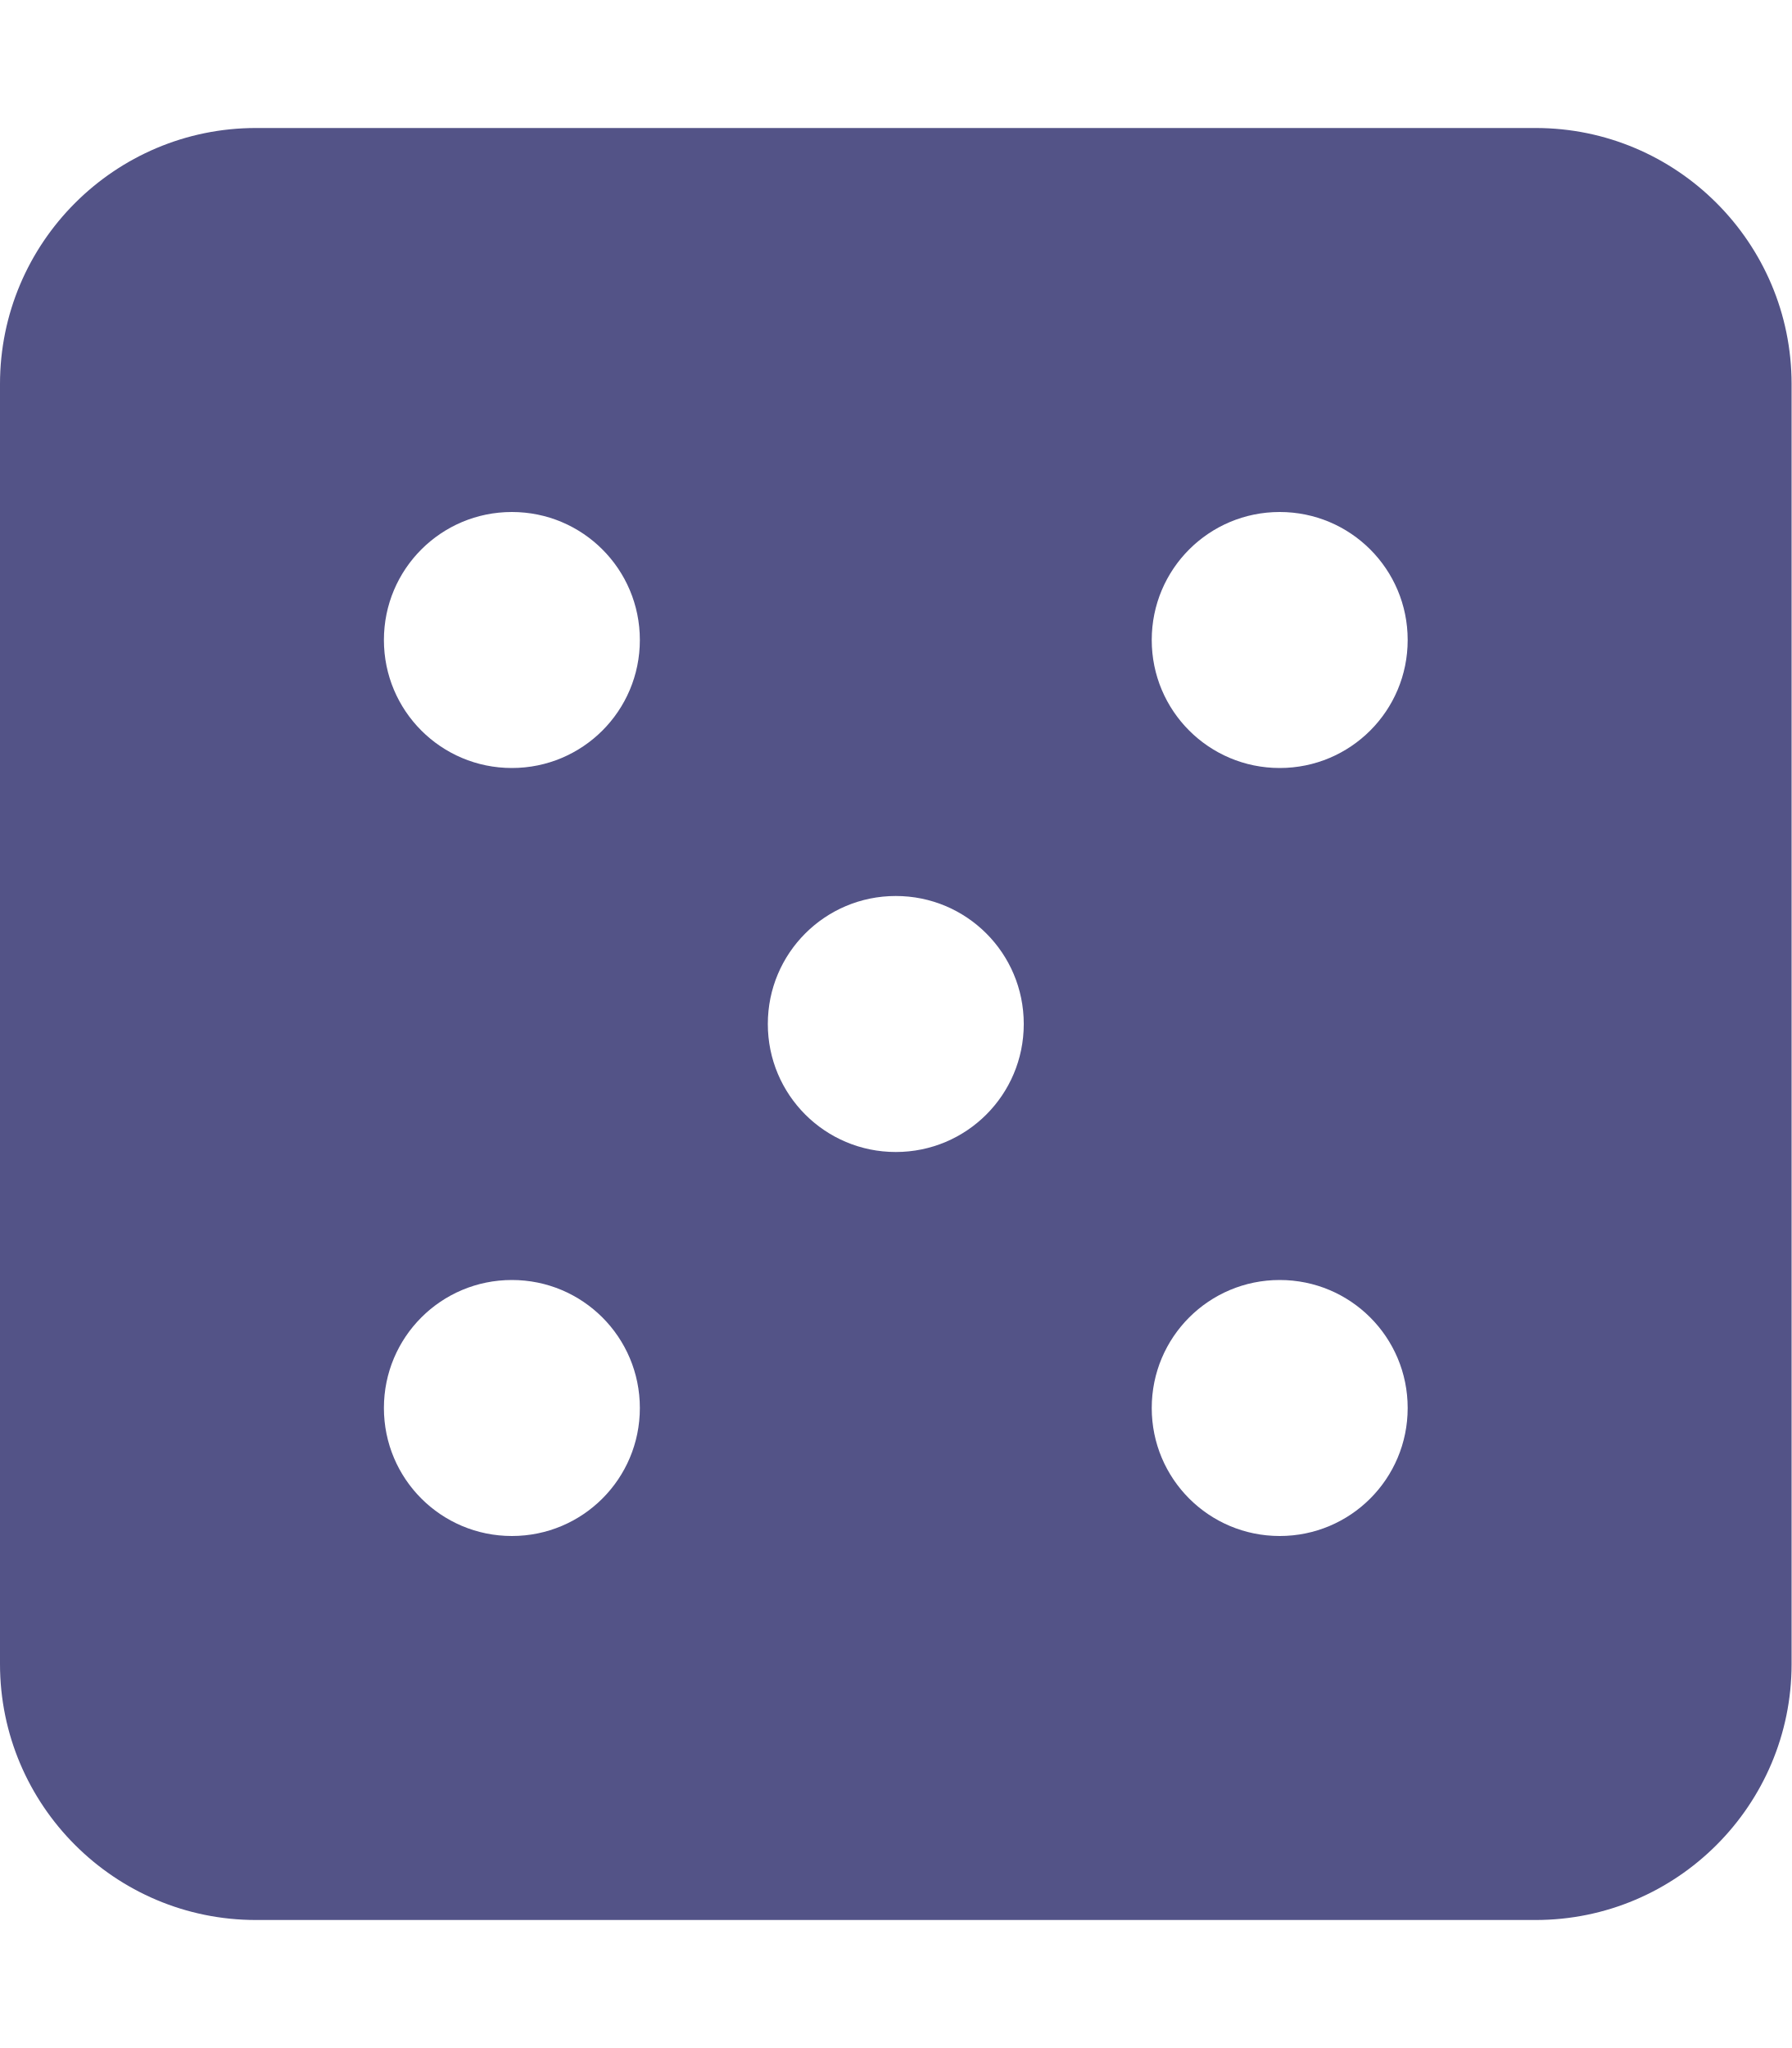
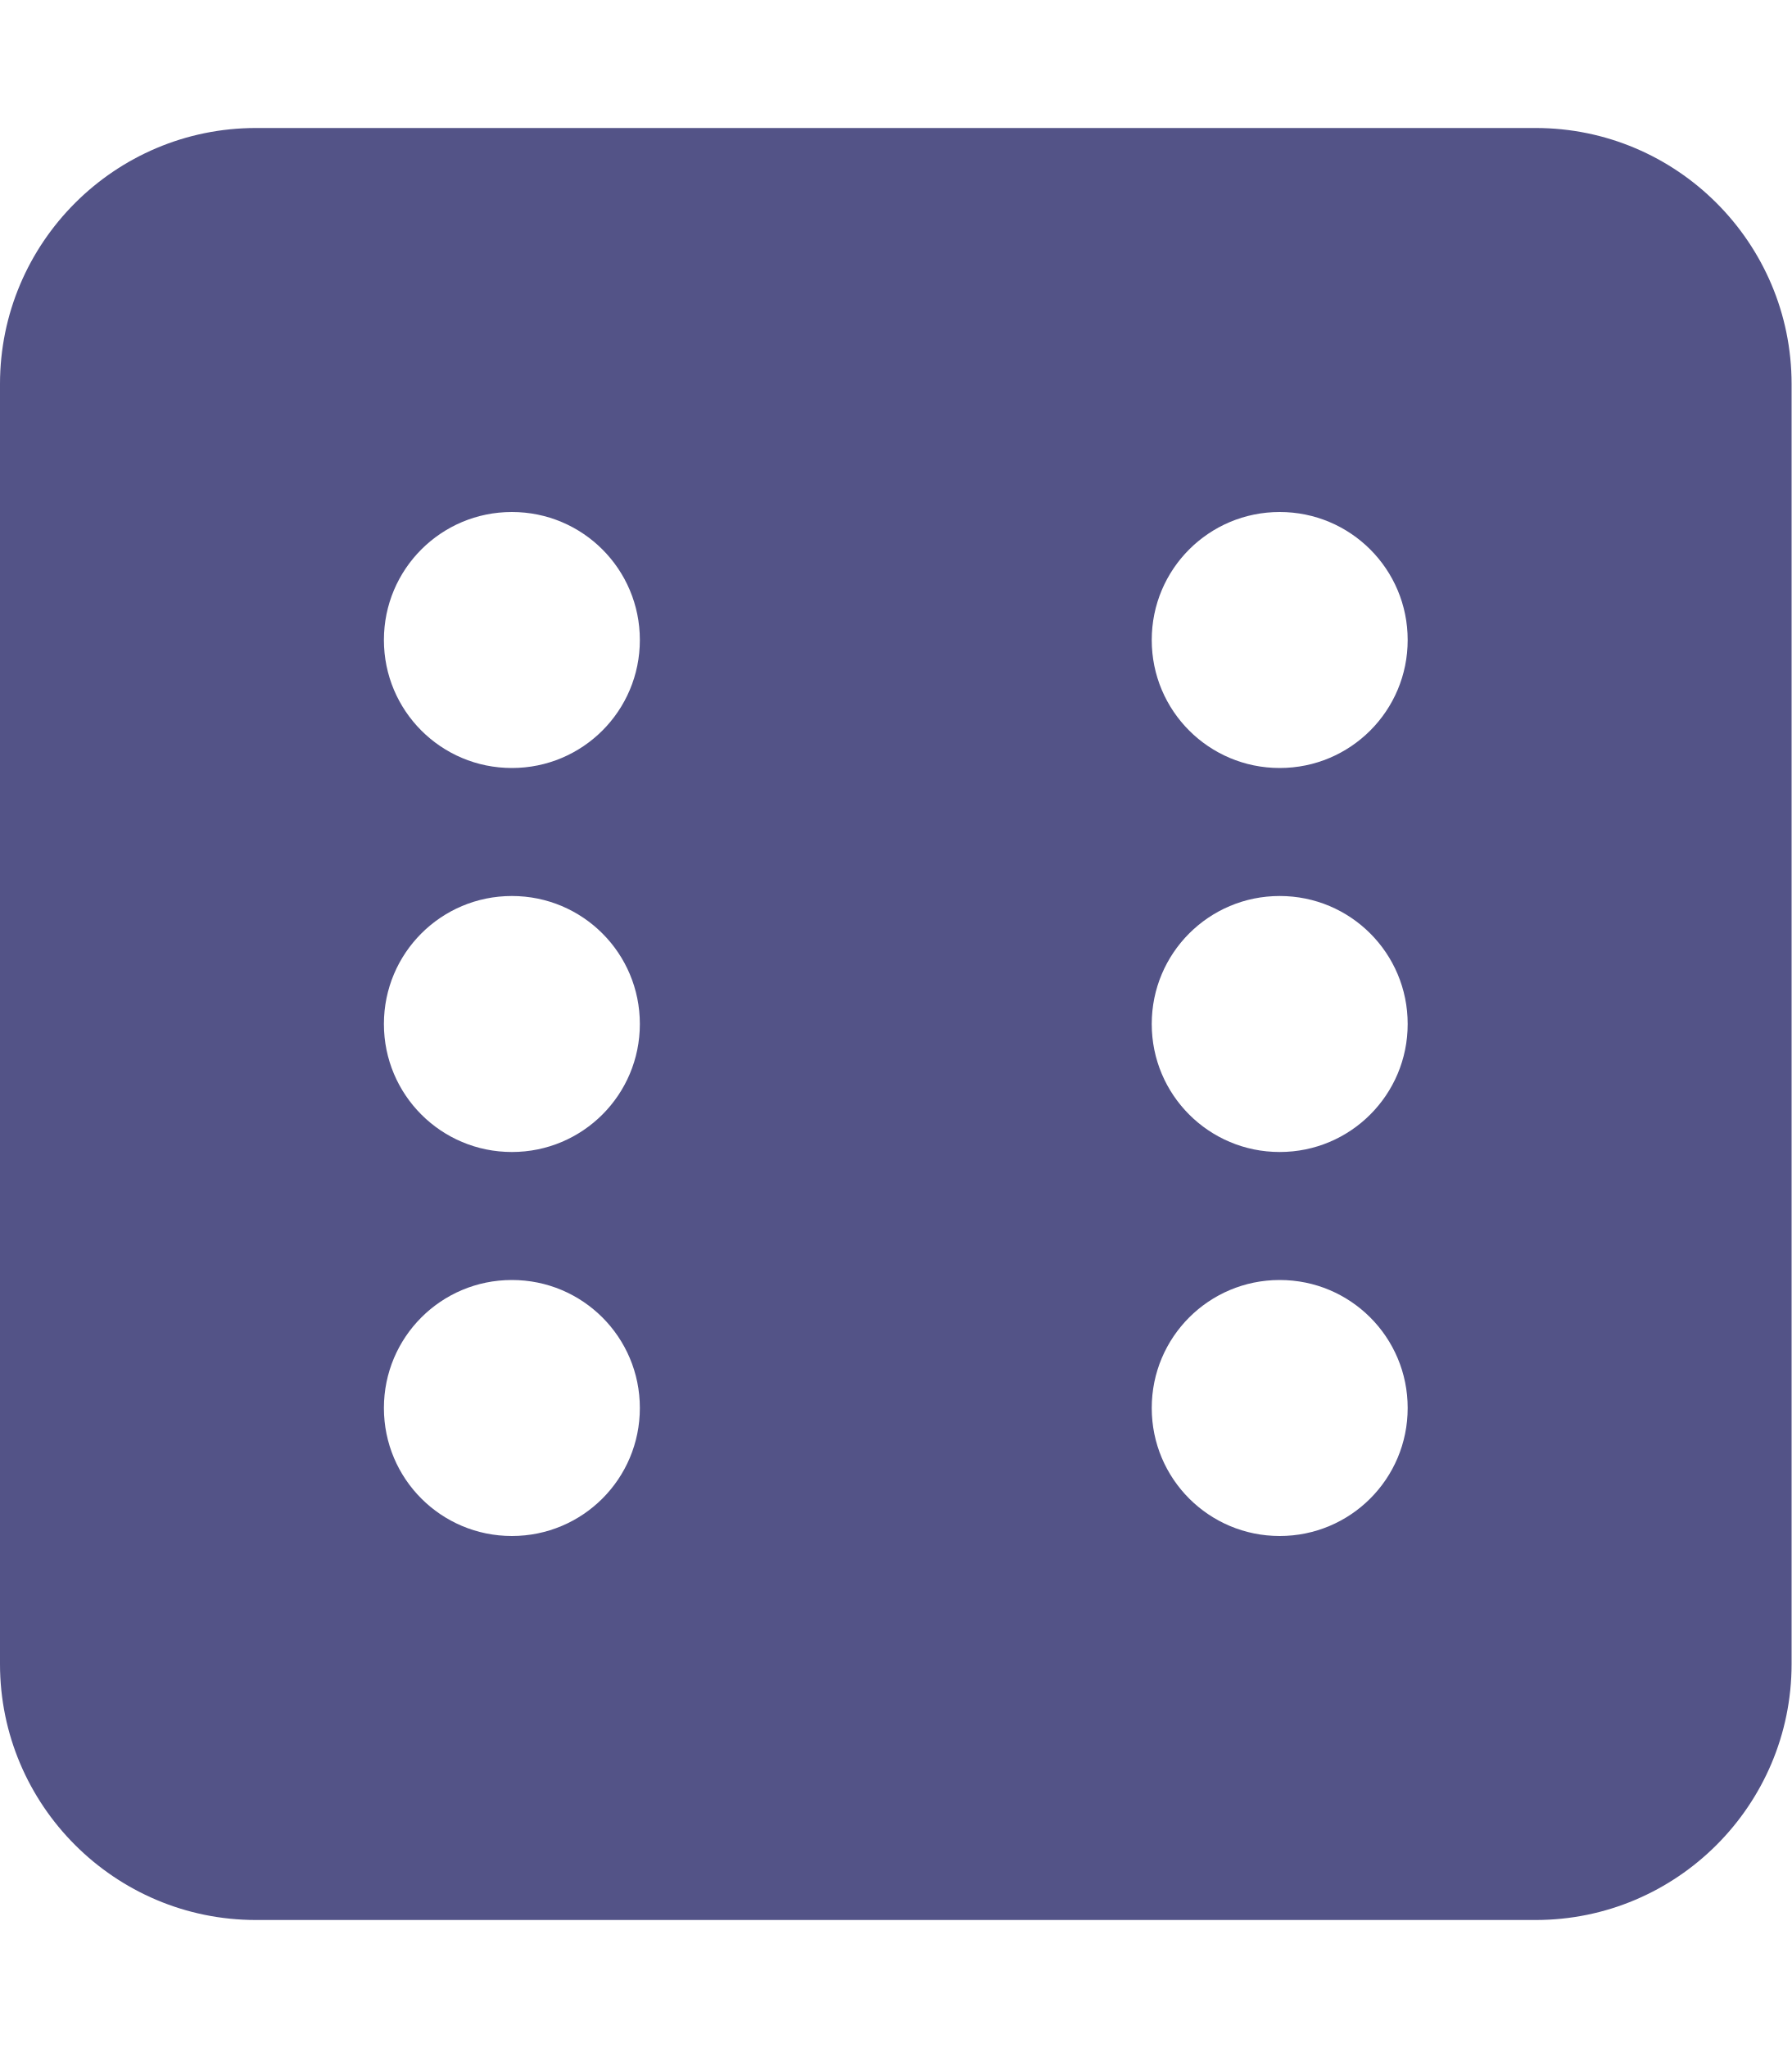
<svg xmlns="http://www.w3.org/2000/svg" viewBox="0 0 448 512">
-   <path d="M64 32C28.7 32 0 60.7 0 96V416c0 35.3 28.7 64 64 64H384c35.3 0 64-28.7 64-64V96c0-35.3-28.7-64-64-64H64zm64 160c-17.7 0-32-14.3-32-32s14.3-32 32-32s32 14.3 32 32s-14.3 32-32 32zm32 160c0 17.7-14.3 32-32 32s-32-14.3-32-32s14.3-32 32-32s32 14.3 32 32zm64-64c-17.7 0-32-14.3-32-32s14.3-32 32-32s32 14.3 32 32s-14.3 32-32 32zM352 160c0 17.7-14.3 32-32 32s-32-14.3-32-32s14.3-32 32-32s32 14.3 32 32zM320 384c-17.7 0-32-14.3-32-32s14.3-32 32-32s32 14.3 32 32s-14.3 32-32 32z" fill="#535387" />
+   <path d="M0 96C0 60.7 28.7 32 64 32H384c35.3 0 64 28.7 64 64V416c0 35.3-28.7 64-64 64H64c-35.3 0-64-28.7-64-64V96zm160 64c0-17.7-14.3-32-32-32s-32 14.3-32 32s14.3 32 32 32s32-14.3 32-32zM128 288c17.7 0 32-14.3 32-32s-14.3-32-32-32s-32 14.3-32 32s14.3 32 32 32zm32 64c0-17.7-14.3-32-32-32s-32 14.3-32 32s14.3 32 32 32s32-14.3 32-32zM320 192c17.7 0 32-14.3 32-32s-14.3-32-32-32s-32 14.3-32 32s14.3 32 32 32zm32 64c0-17.7-14.3-32-32-32s-32 14.3-32 32s14.3 32 32 32s32-14.3 32-32zM320 384c17.7 0 32-14.3 32-32s-14.3-32-32-32s-32 14.3-32 32s14.3 32 32 32z" fill="#535387" />
</svg>
